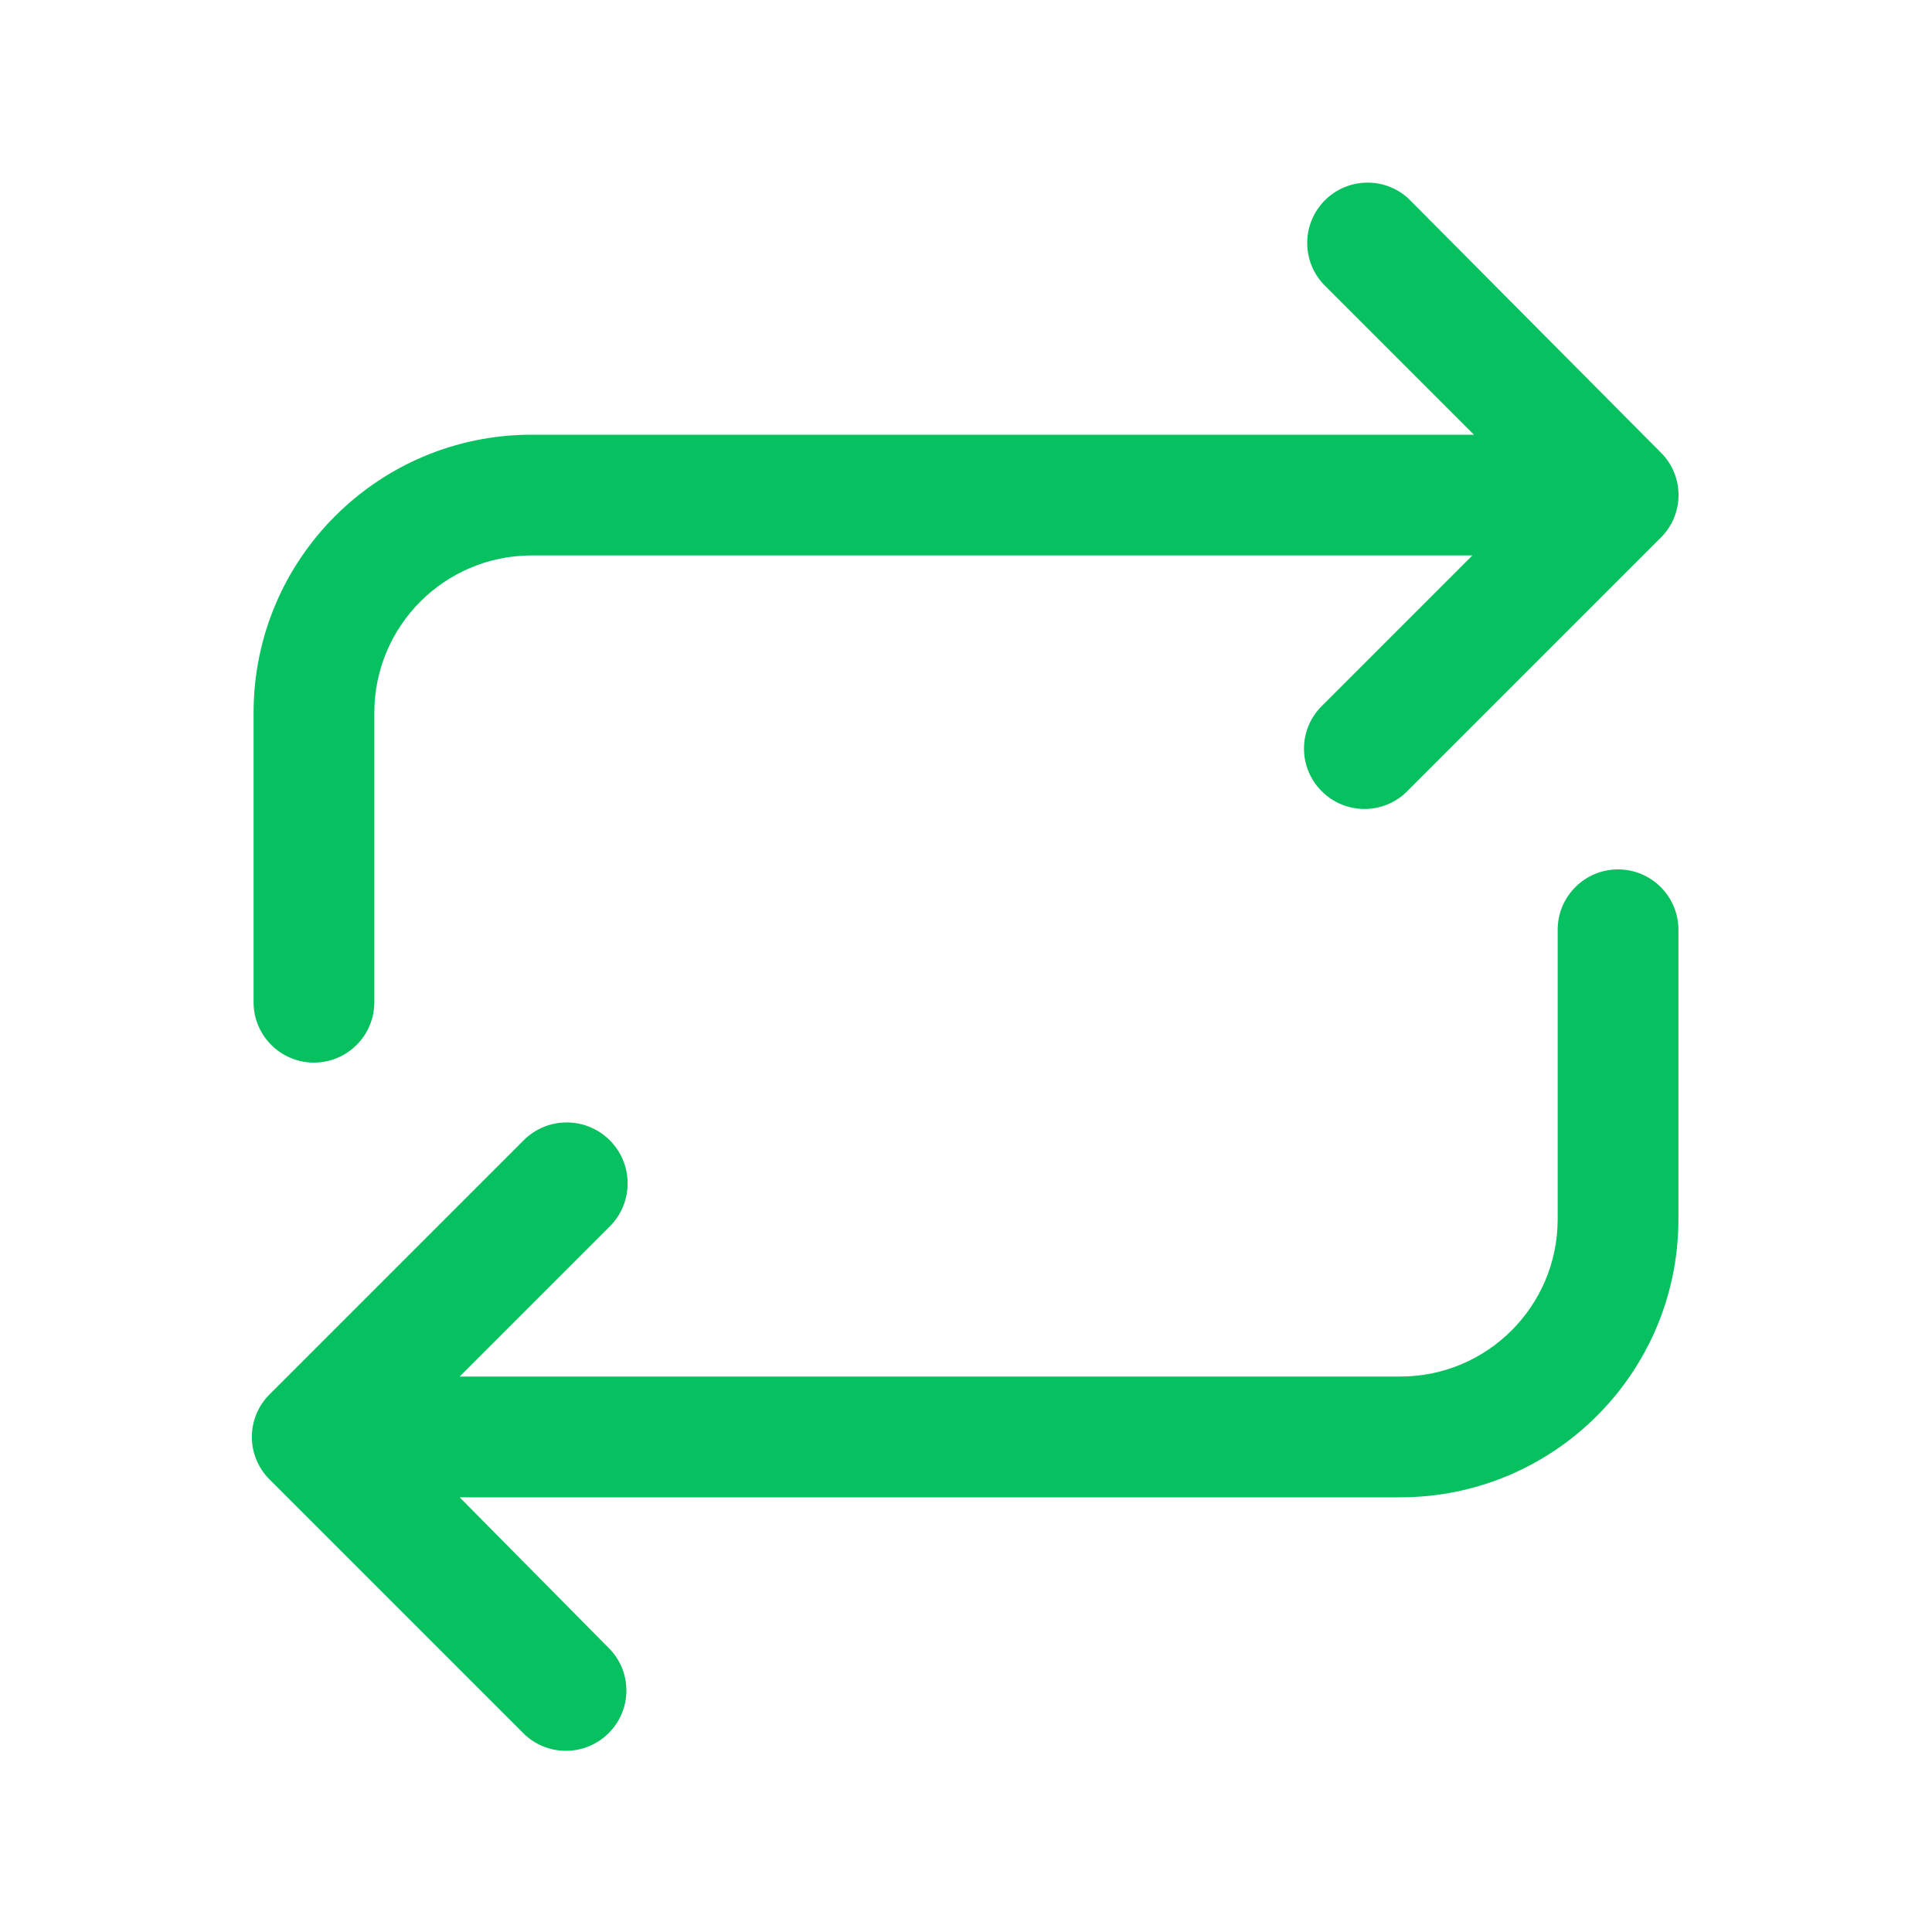
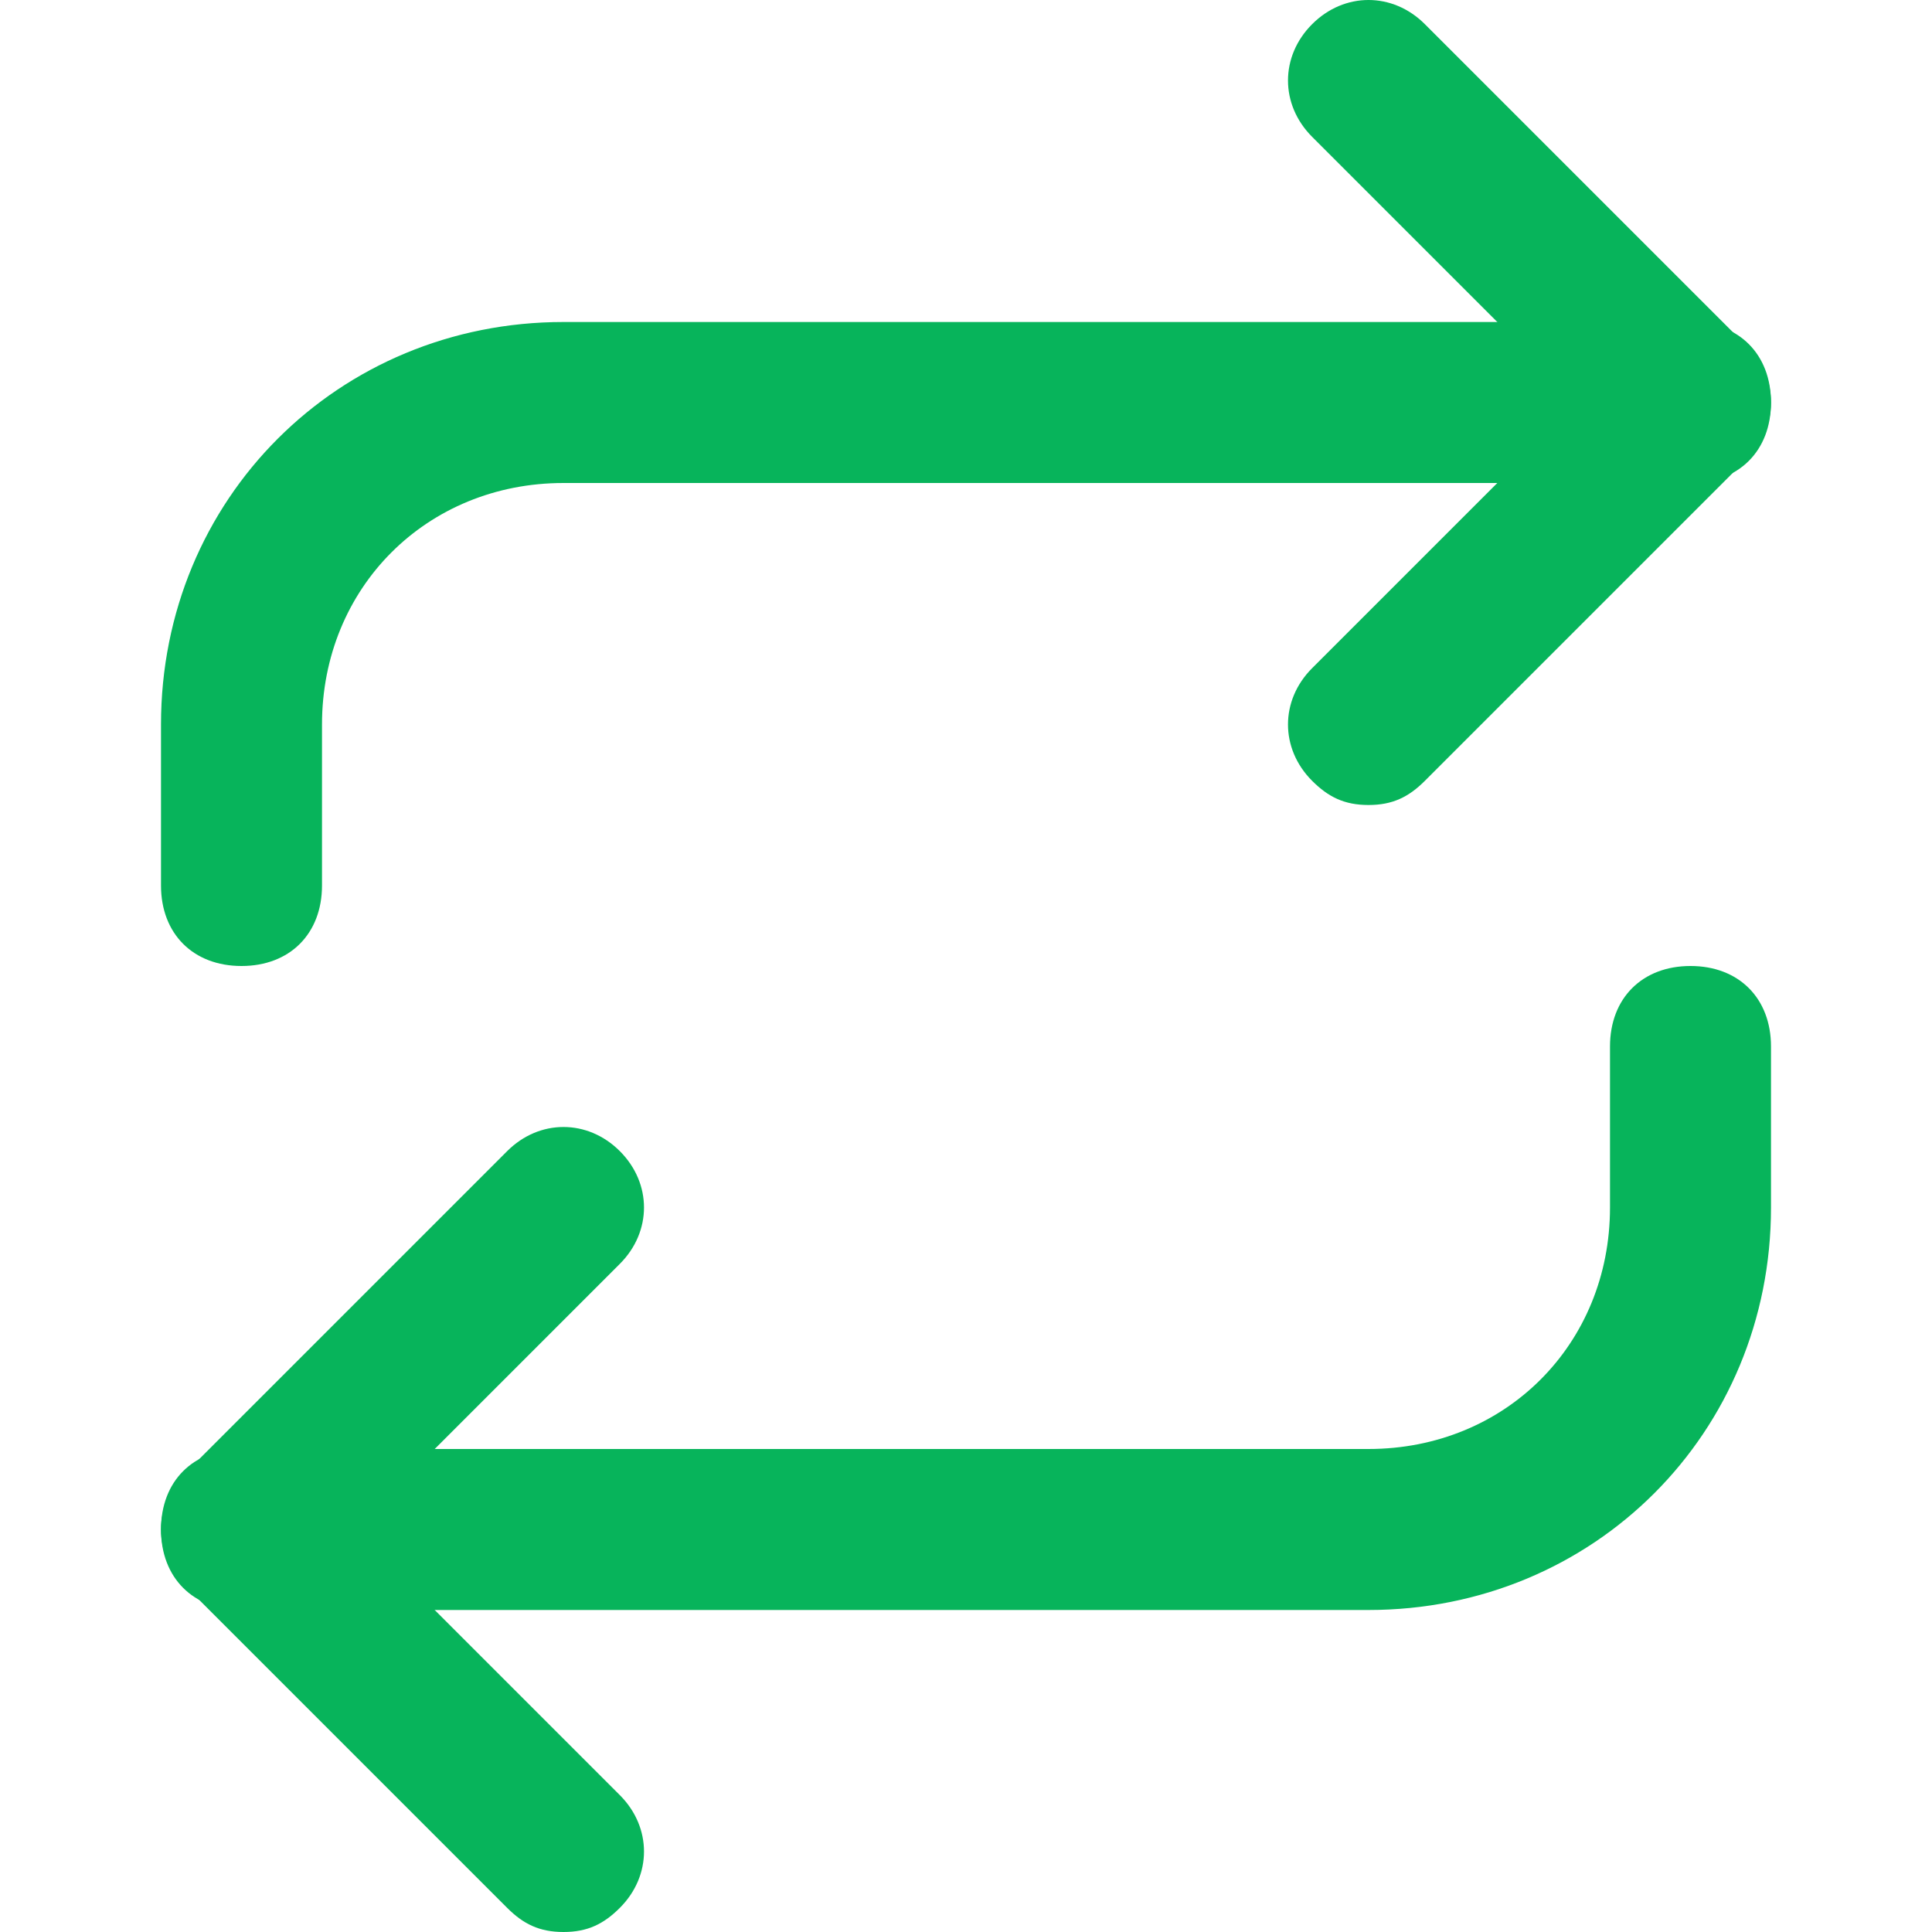
- <svg xmlns="http://www.w3.org/2000/svg" t="1600328935534" class="icon" viewBox="0 0 1024 1024" version="1.1" p-id="6905" width="16" height="16">
+ <svg xmlns="http://www.w3.org/2000/svg" t="1600409792468" class="icon" viewBox="0 0 1024 1024" version="1.1" p-id="18312" width="16" height="16">
  <defs>
    <style type="text/css" />
  </defs>
-   <path d="M166.4 563.2a32 32 0 0 0 32-32v-153.6a83.413 83.413 0 0 1 83.2-83.2h498.773l-79.787 79.787a31.787 31.787 0 0 0 0 45.227 32 32 0 0 0 45.227 0l134.4-134.4a31.787 31.787 0 0 0 0-45.227L746.667 105.387a32 32 0 0 0-45.227 45.227l79.787 79.787H281.6a147.413 147.413 0 0 0-147.2 147.2v153.6a32 32 0 0 0 32 32zM857.6 460.8a32 32 0 0 0-32 32v153.6a83.413 83.413 0 0 1-83.2 83.2H243.627l79.787-79.787A32 32 0 1 0 277.333 604.587l-134.4 134.4a31.787 31.787 0 0 0 0 45.227l134.4 134.4a32 32 0 0 0 45.227 0 31.787 31.787 0 0 0 0-45.227l-78.933-79.787H742.4a147.413 147.413 0 0 0 147.2-147.2v-153.6a32 32 0 0 0-32-32z" p-id="6906" fill="#07C160" />
+   <path d="M725.333 426.667c-12.8 0-21.333-4.267-29.867-12.8-17.067-17.067-17.067-42.667 0-59.733L836.267 213.333l-140.8-140.8c-17.067-17.067-17.067-42.667 0-59.733s42.667-17.067 59.733 0l170.667 170.667c17.067 17.067 17.067 42.667 0 59.733l-170.667 170.667c-8.533 8.533-17.067 12.8-29.867 12.8z" p-id="18313" fill="#07b45b" />
+   <path d="M128 512c-25.6 0-42.667-17.067-42.667-42.667V384c0-119.467 93.867-213.333 213.333-213.333h597.333c25.6 0 42.667 17.067 42.667 42.667s-17.067 42.667-42.667 42.667H298.667C226.133 256 170.667 311.467 170.667 384v85.333c0 25.6-17.067 42.667-42.667 42.667zM298.667 1024c-12.8 0-21.333-4.267-29.867-12.8l-170.667-170.667c-17.067-17.067-17.067-42.667 0-59.733l170.667-170.667c17.067-17.067 42.667-17.067 59.733 0s17.067 42.667 0 59.733L187.733 810.667l140.8 140.8c17.067 17.067 17.067 42.667 0 59.733-8.533 8.533-17.067 12.8-29.867 12.8z" p-id="18314" fill="#07b45b" />
+   <path d="M725.333 853.333H128c-25.6 0-42.667-17.067-42.667-42.667s17.067-42.667 42.667-42.667h597.333c72.533 0 128-55.467 128-128v-85.333c0-25.6 17.067-42.667 42.667-42.667s42.667 17.067 42.667 42.667v85.333c0 119.467-93.867 213.333-213.333 213.333z" p-id="18315" fill="#07b45b" />
</svg>
